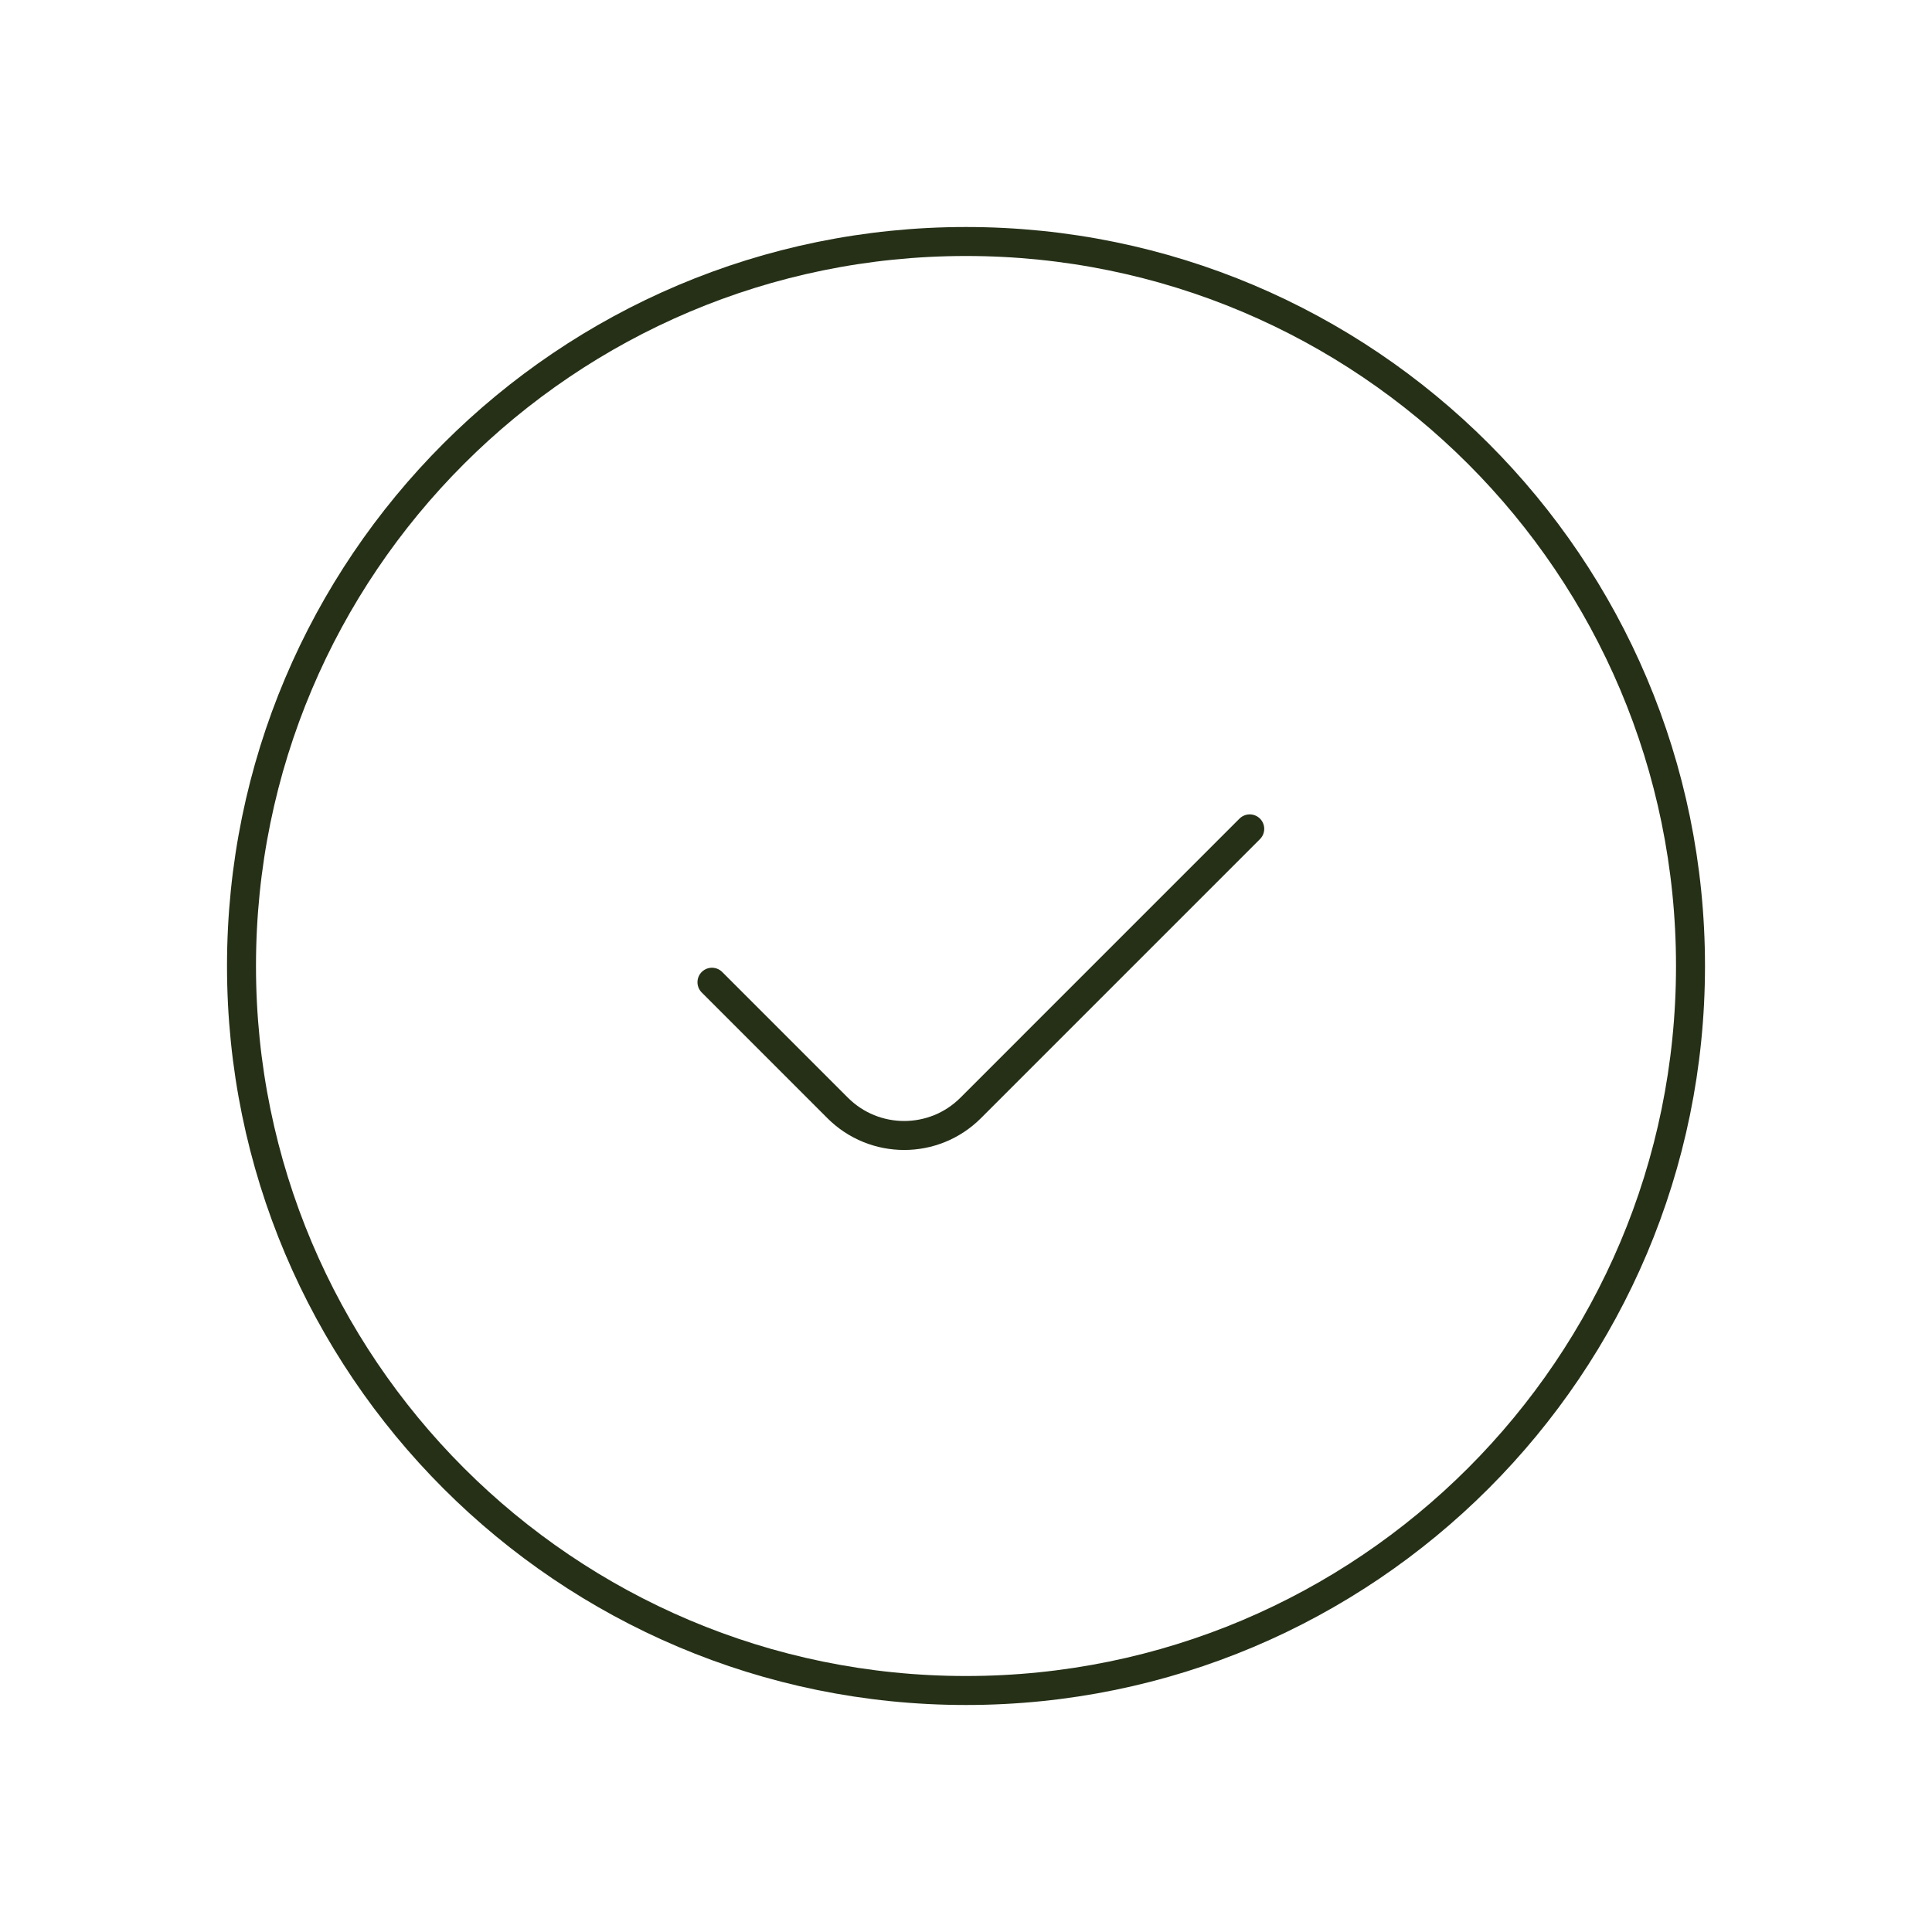
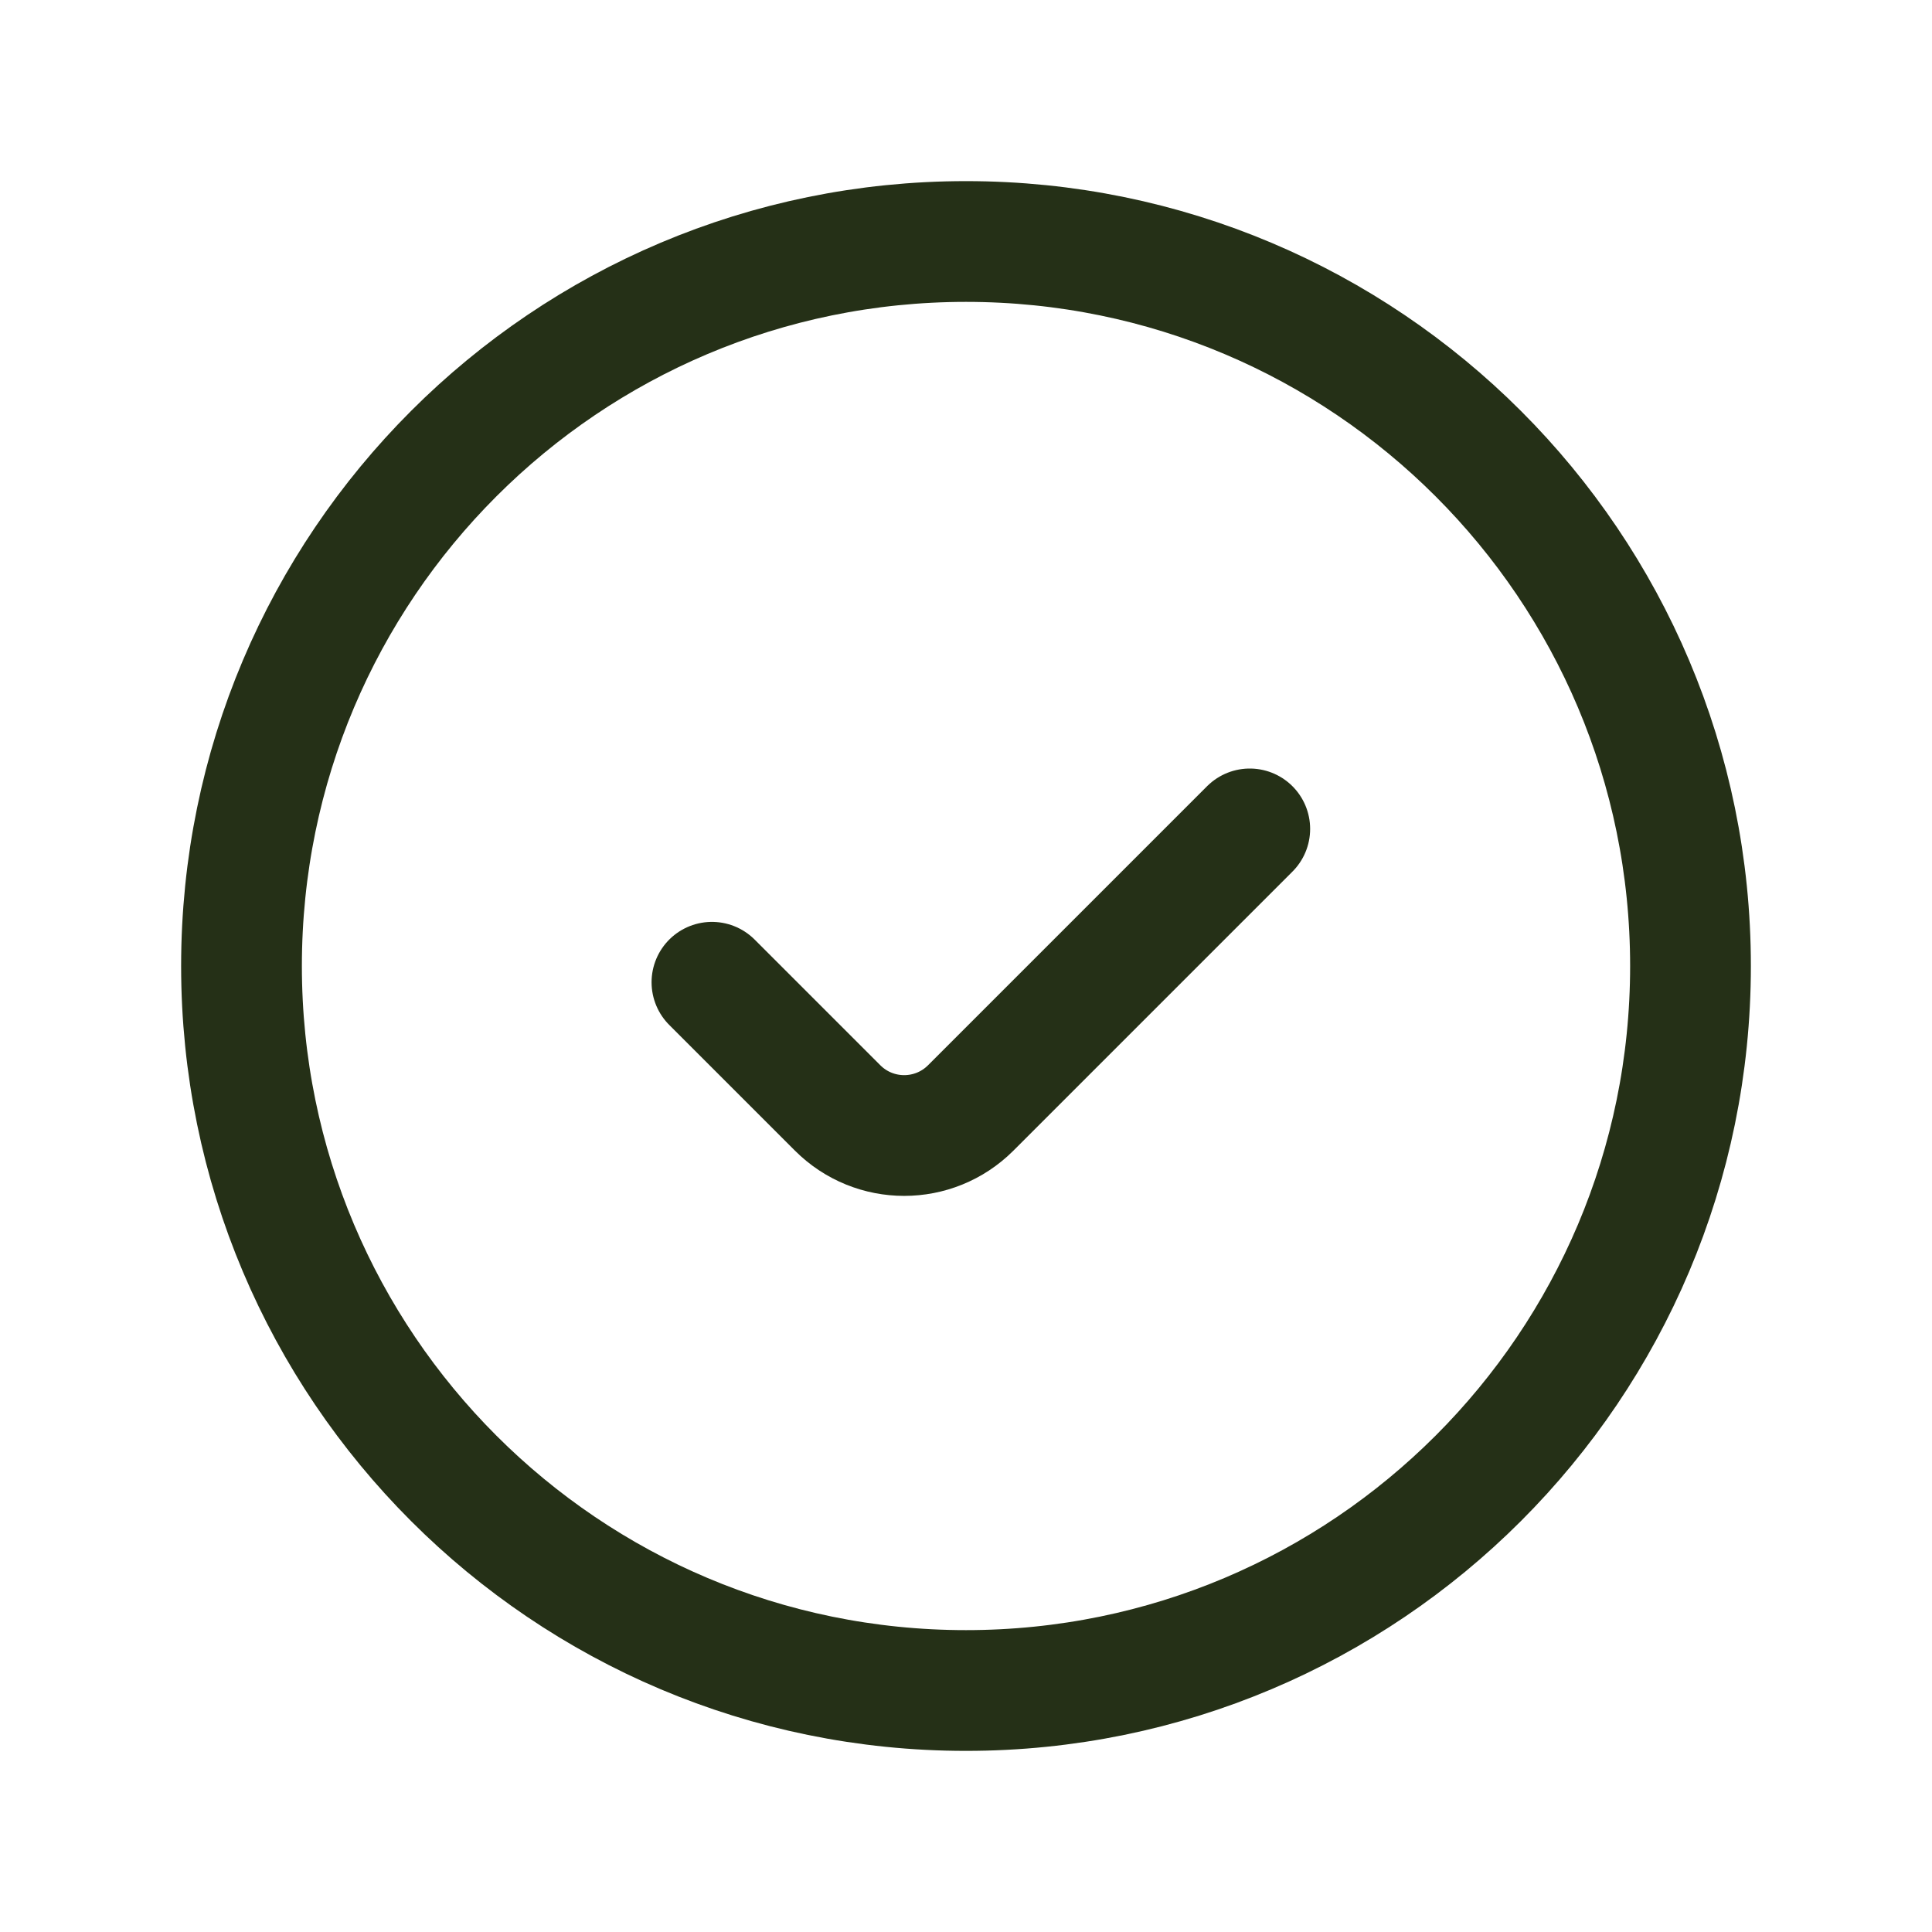
- <svg xmlns="http://www.w3.org/2000/svg" width="100" height="100" viewBox="0 0 100 100" fill="none">
-   <path d="M87.5 50C87.5 70.711 70.711 87.5 50 87.5C29.289 87.5 12.5 70.711 12.5 50C12.5 29.289 29.289 12.5 50 12.5C70.711 12.5 87.5 29.289 87.5 50Z" stroke="#253017" stroke-width="1.5" />
-   <path d="M36.851 50.84L43.356 57.346C45.258 59.248 48.342 59.248 50.243 57.346L64.686 42.902" stroke="#253017" stroke-width="1.5" stroke-linecap="round" />
+ <svg xmlns="http://www.w3.org/2000/svg" width="24" height="24" viewBox="0 0 24 24" fill="none">
+   <path d="M21 12C21 16.971 16.971 21 12 21C7.029 21 3 16.971 3 12C3 7.029 7.029 3 12 3C16.971 3 21 7.029 21 12Z" stroke="#253017" stroke-width="1.5" />
+   <path d="M8.844 12.202L10.405 13.763C10.862 14.22 11.602 14.22 12.059 13.763L15.525 10.297" stroke="#253017" stroke-width="1.5" stroke-linecap="round" />
</svg>
